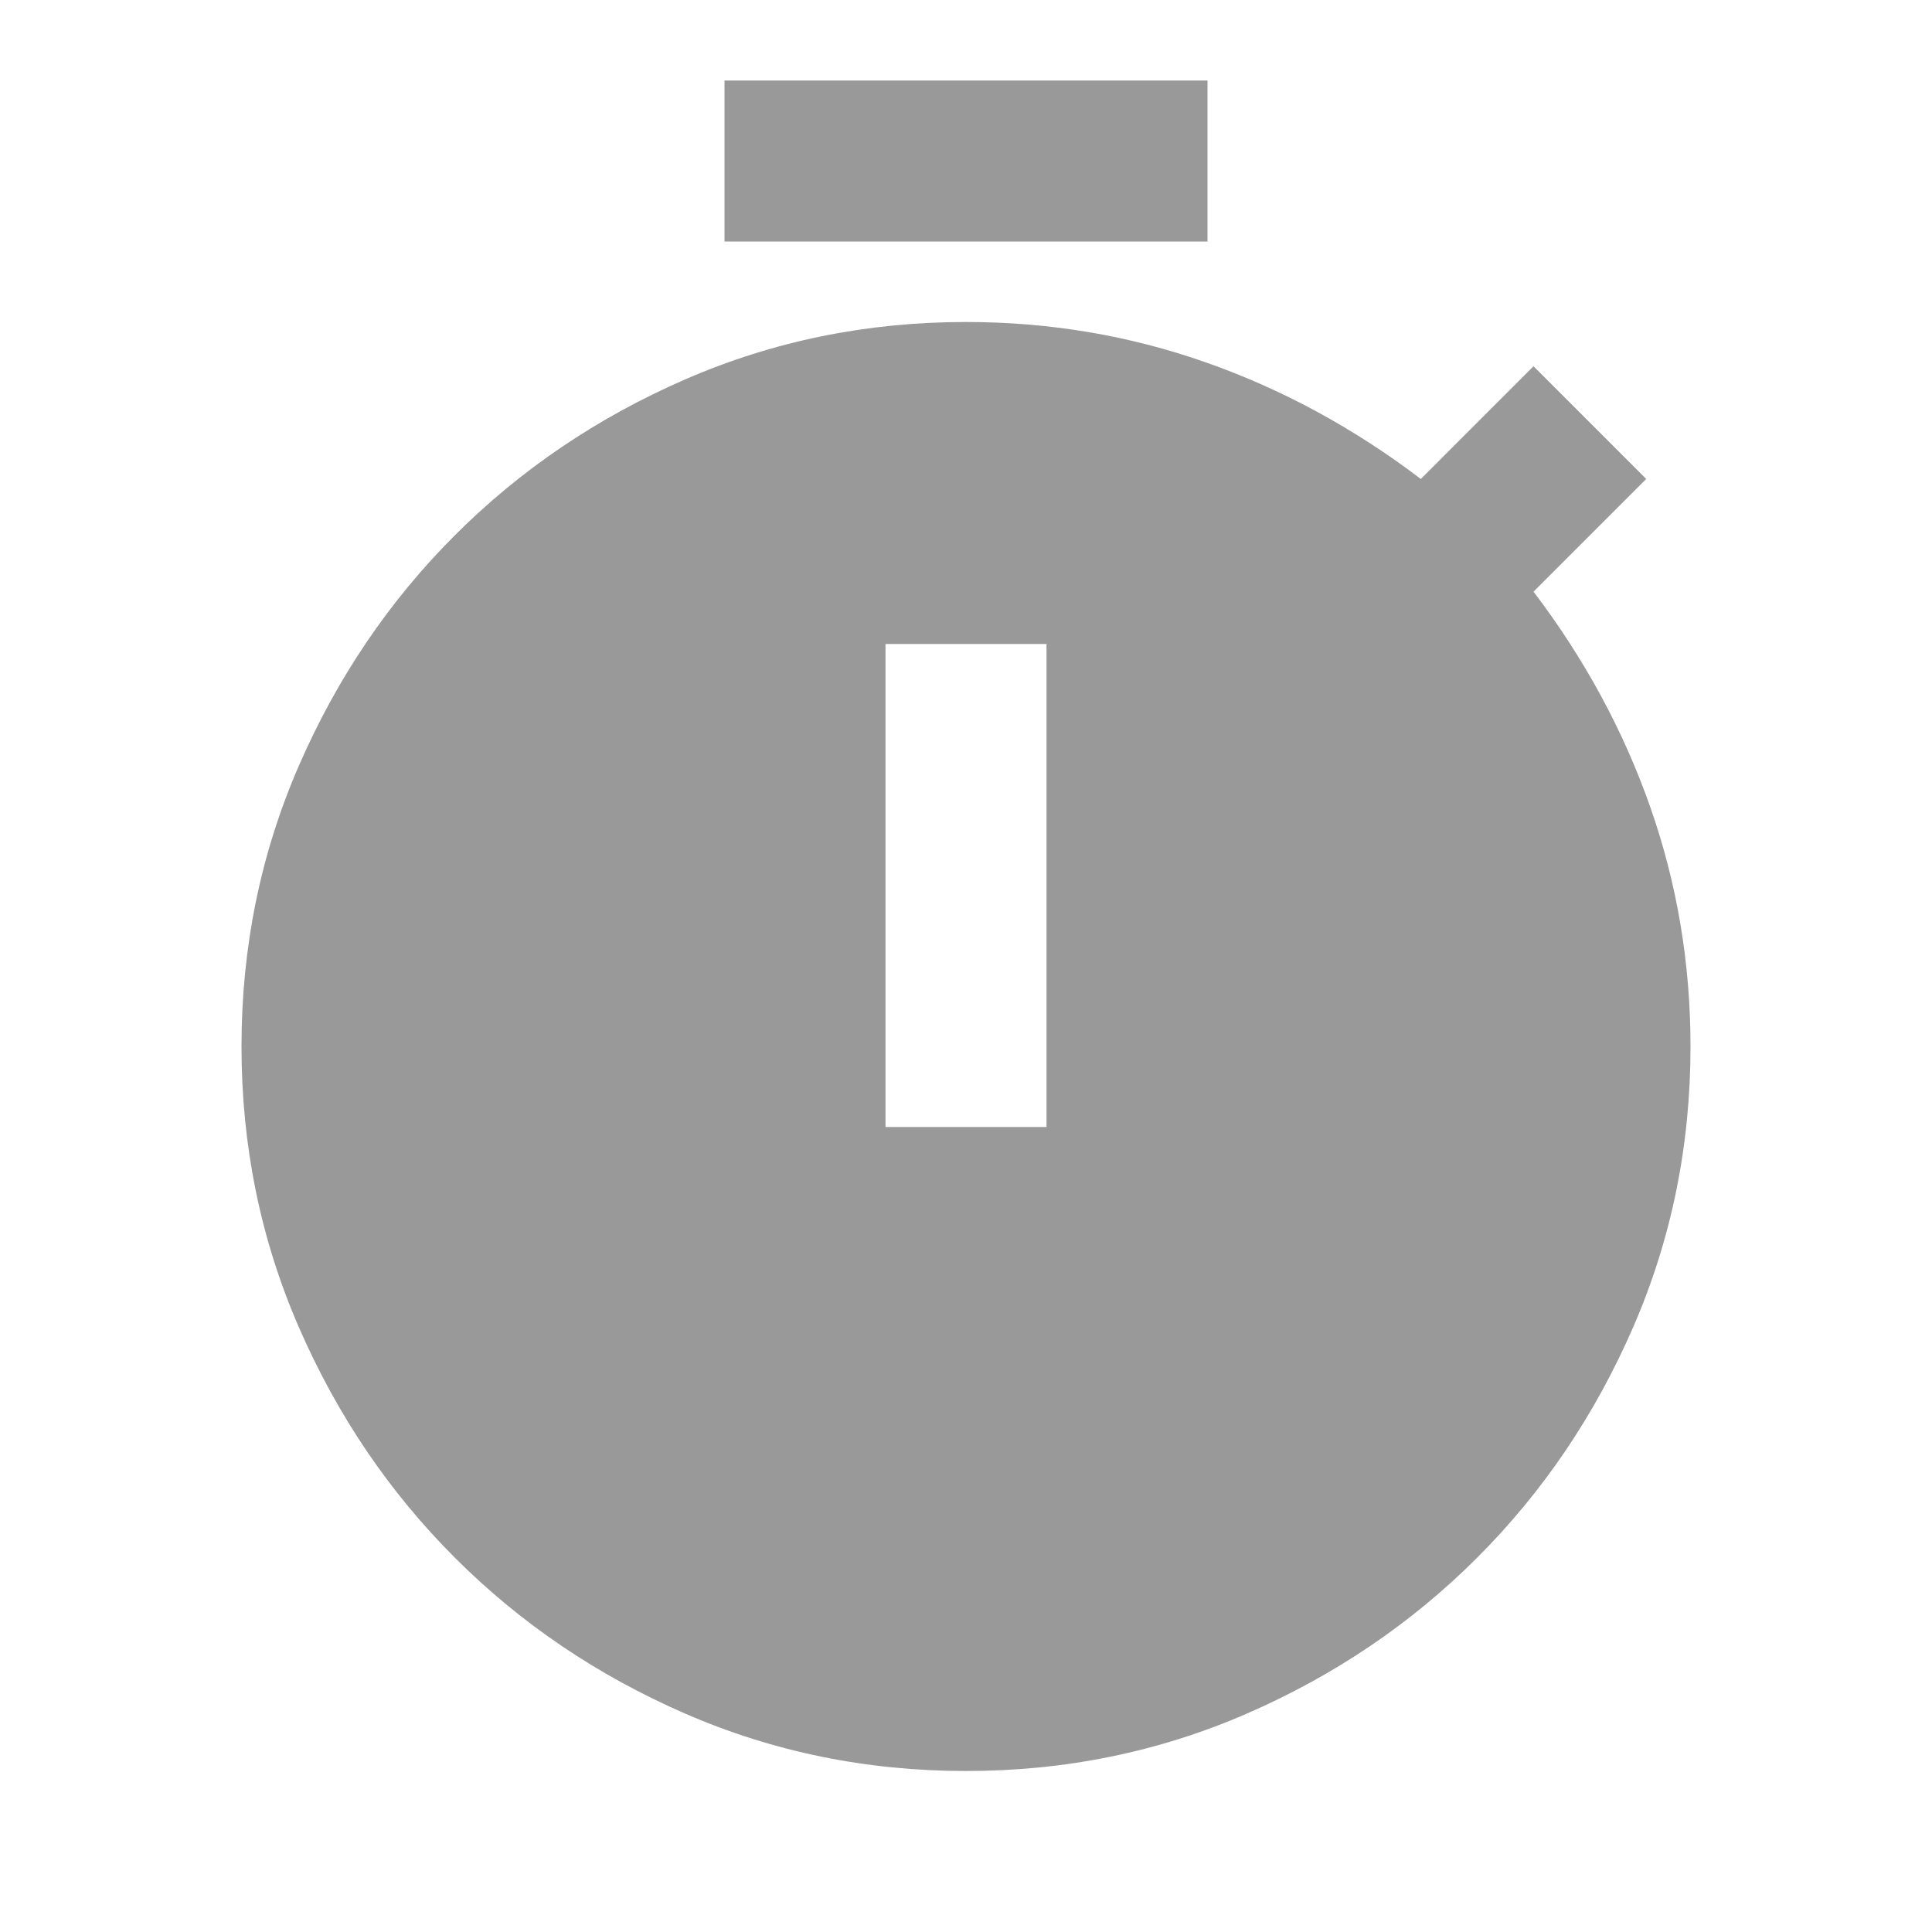
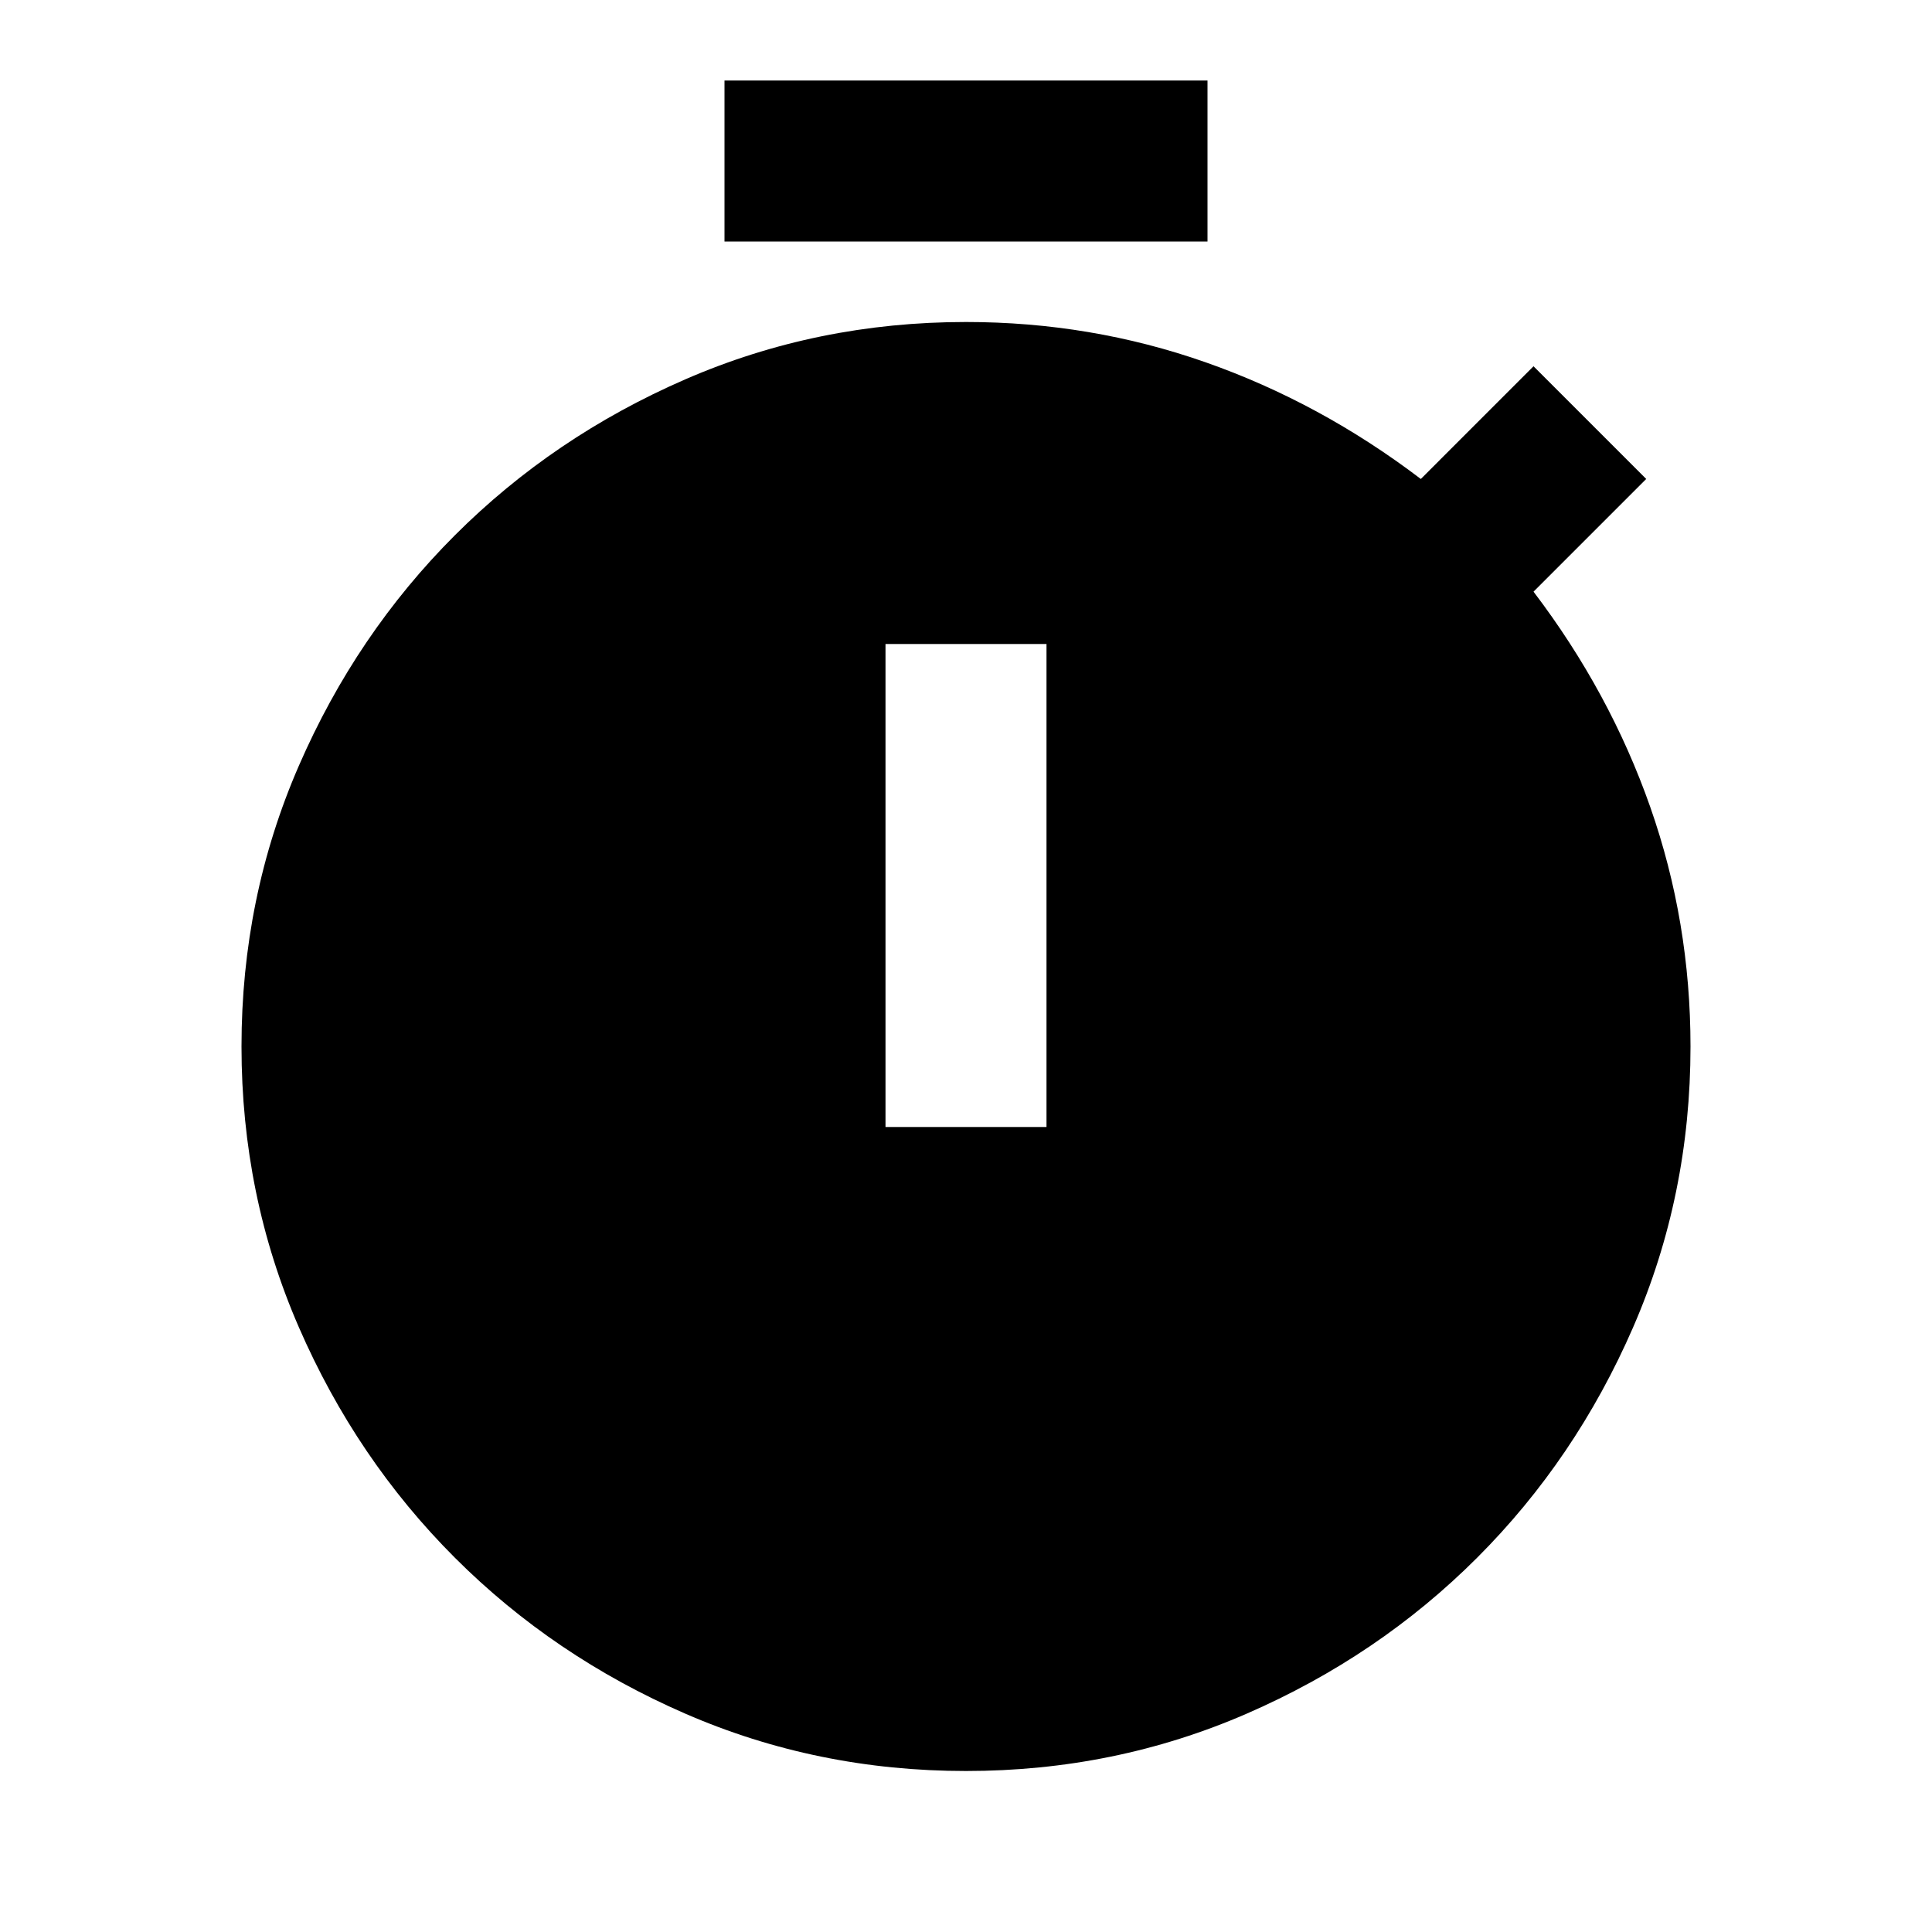
- <svg xmlns="http://www.w3.org/2000/svg" height="24px" viewBox="0 -960 960 960" width="24px" fill="#999999">
+ <svg xmlns="http://www.w3.org/2000/svg" height="24px" viewBox="0 -960 960 960" width="24px" fill="currentColor">
  <path d="M360-840v-80h240v80H360Zm80 440h80v-240h-80v240Zm40 320q-74 0-139.5-28.5T226-186q-49-49-77.5-114.5T120-440q0-74 28.5-139.5T226-694q49-49 114.5-77.5T480-800q62 0 119 20t107 58l56-56 56 56-56 56q38 50 58 107t20 119q0 74-28.5 139.5T734-186q-49 49-114.5 77.5T480-80Z" />
</svg>
